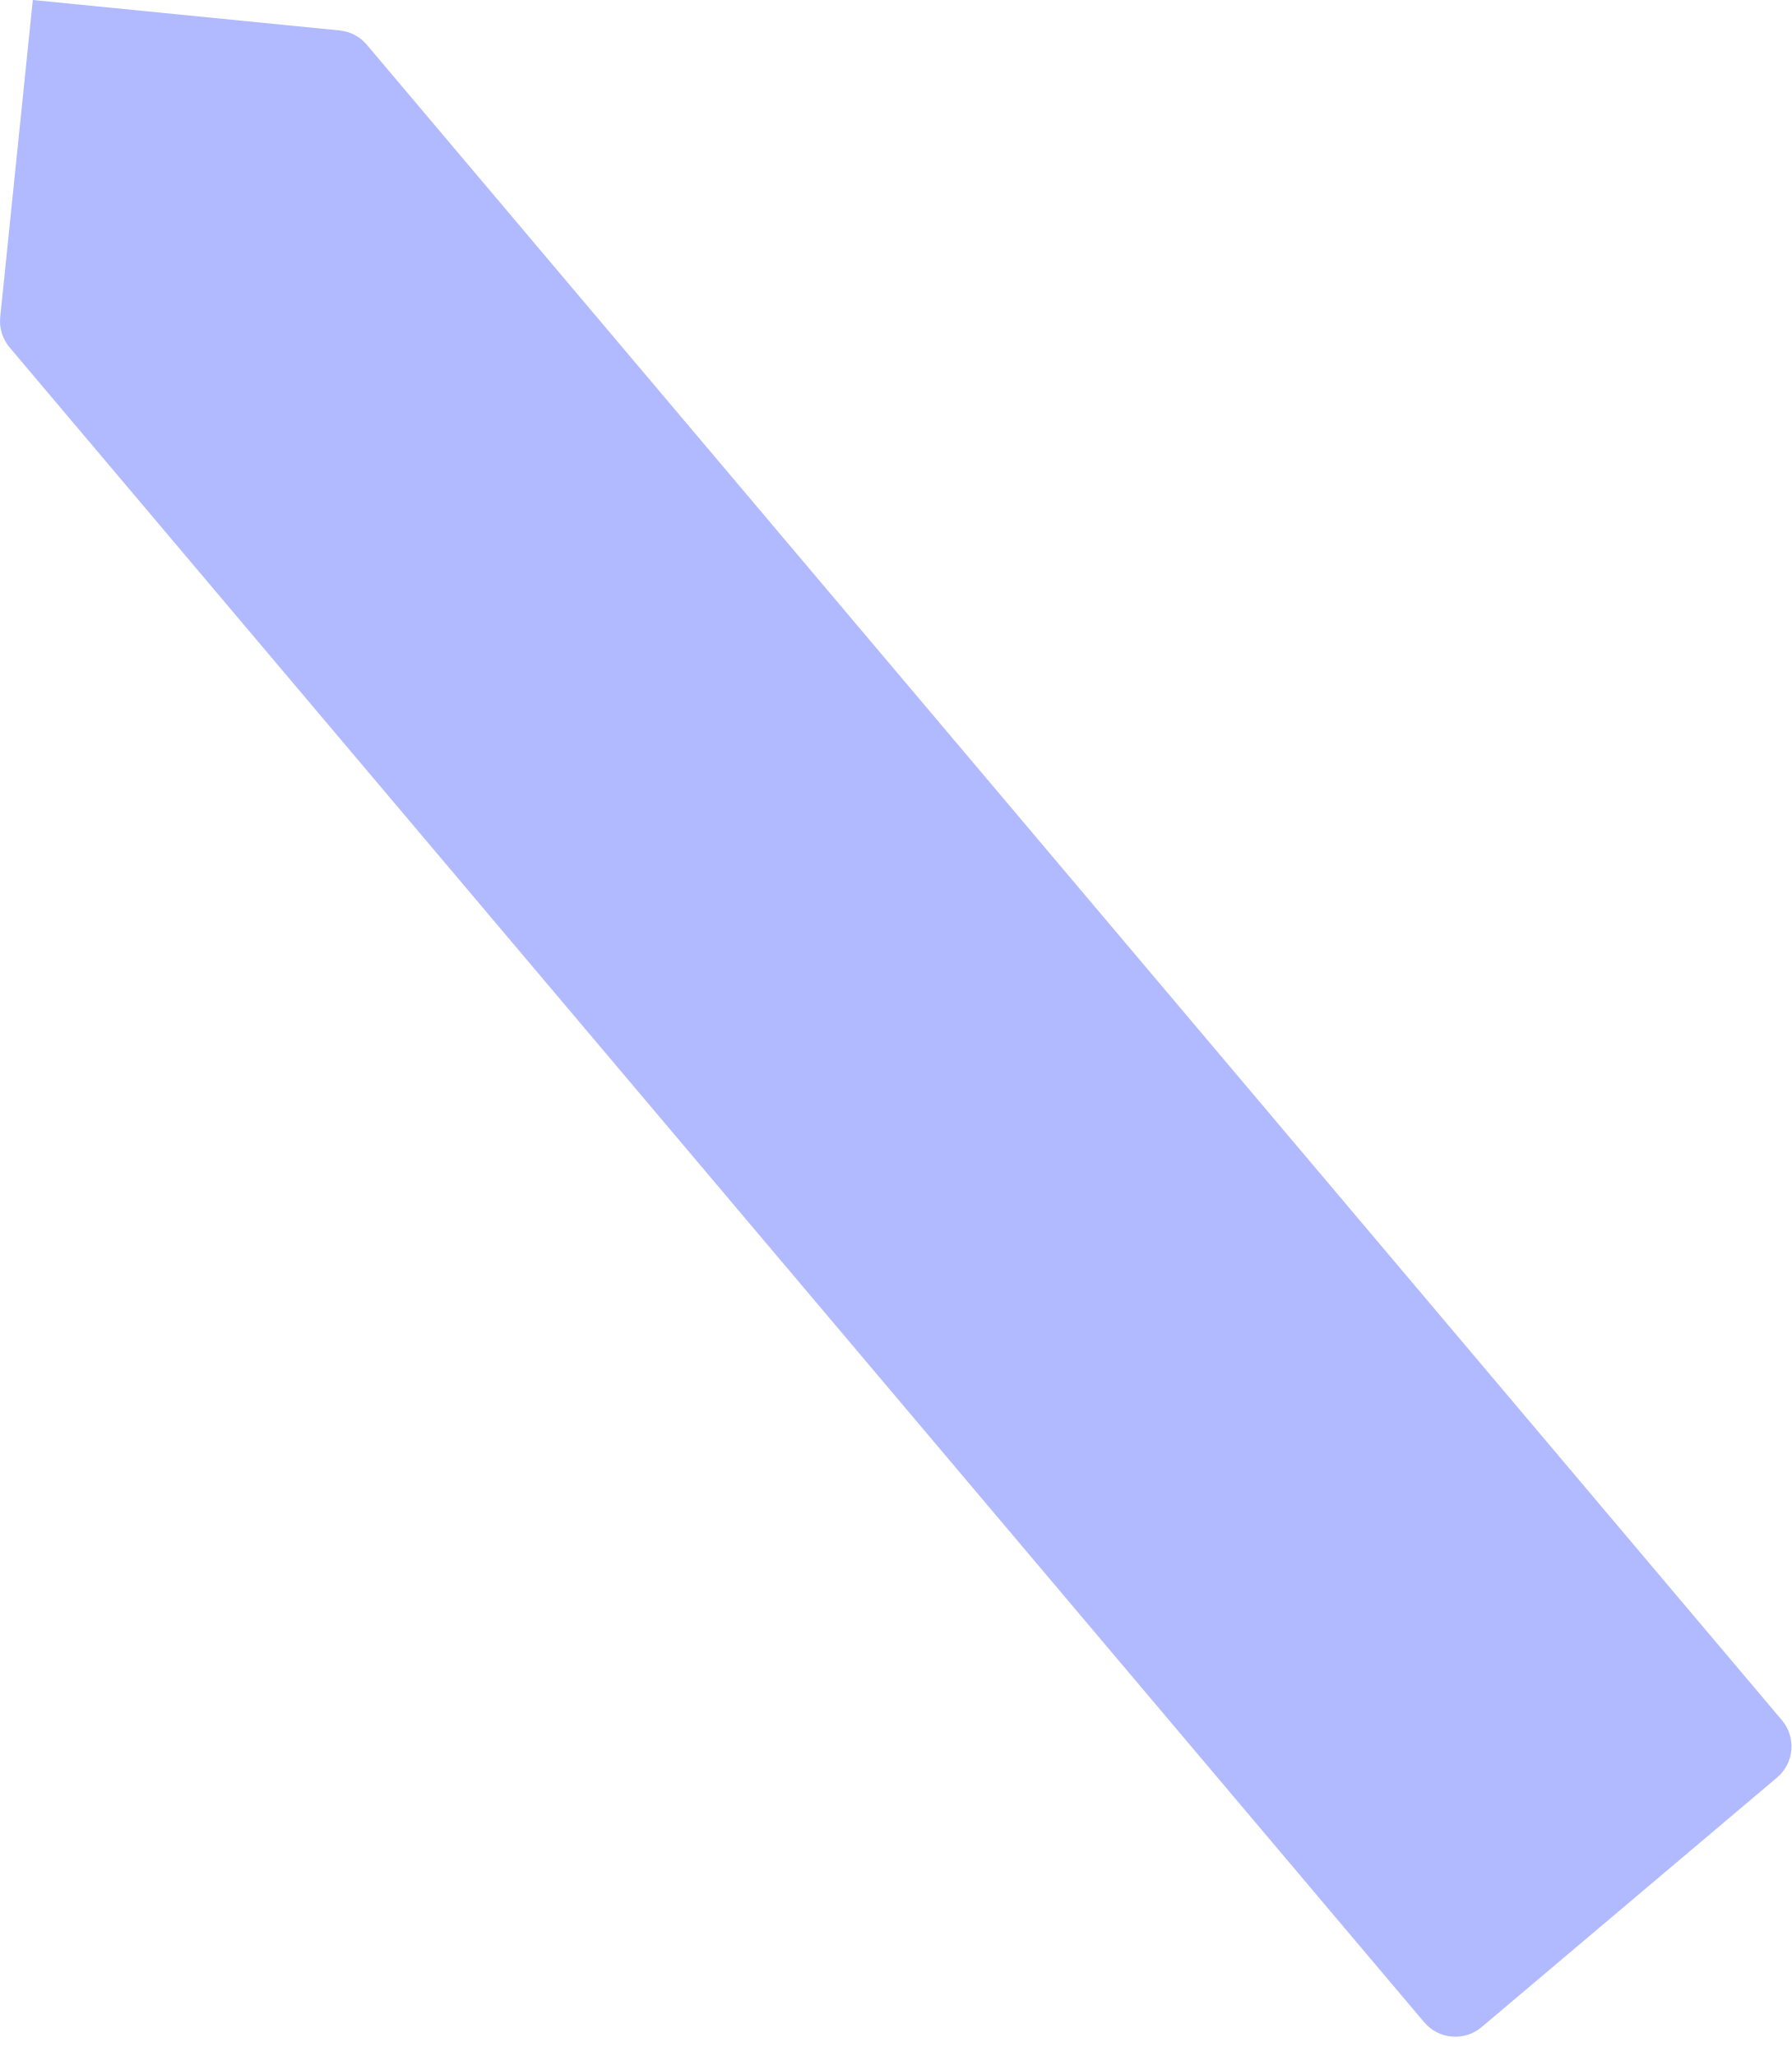
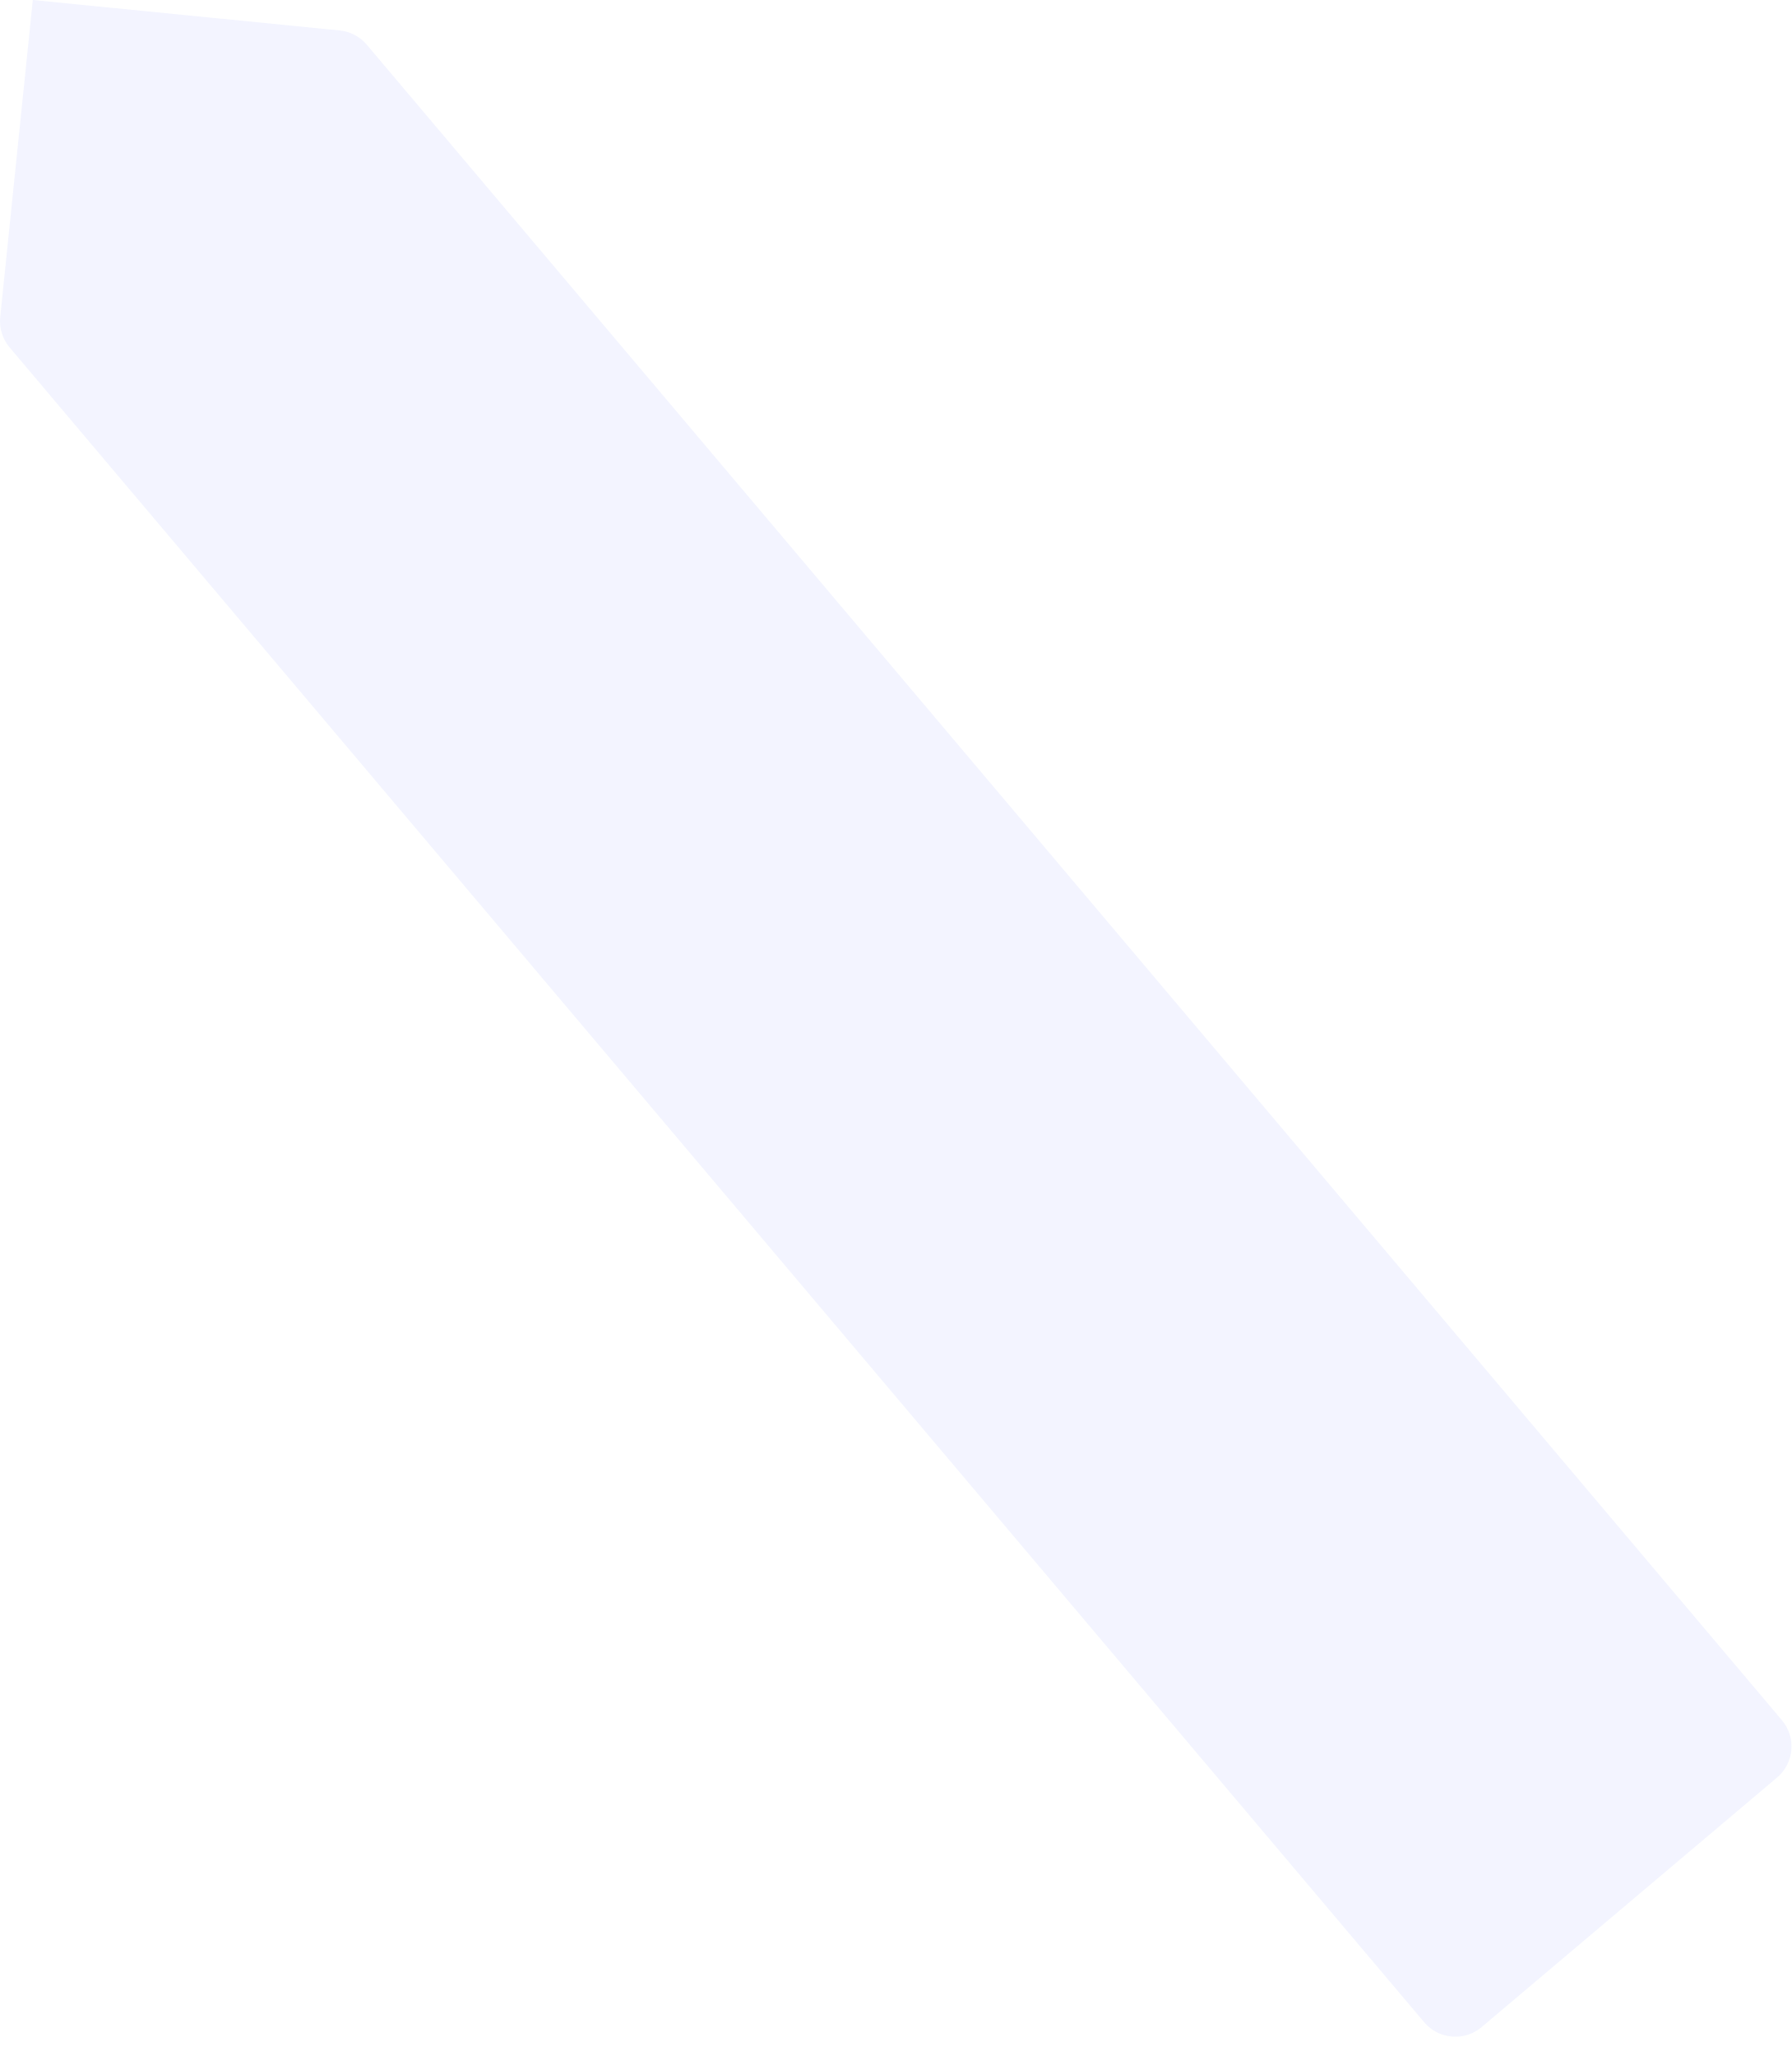
<svg xmlns="http://www.w3.org/2000/svg" width="88" height="101" viewBox="0 0 88 101" fill="none">
-   <path d="M16.688 1.496C17.205 1.548 17.683 1.799 18.018 2.196L87.535 84.503C88.248 85.347 88.142 86.608 87.298 87.321L72.783 99.581C71.939 100.294 70.677 100.187 69.964 99.344L0.472 17.067C0.122 16.652 -0.045 16.112 0.011 15.572L1.612 -0L16.688 1.496Z" fill="#B1BAFF" />
+   <path opacity="0.16" d="M16.688 1.496C17.205 1.548 17.683 1.799 18.018 2.196L87.535 84.503C88.248 85.347 88.142 86.608 87.298 87.321L72.783 99.581C71.939 100.294 70.677 100.187 69.964 99.344L0.472 17.067C0.122 16.652 -0.045 16.112 0.011 15.572L1.612 -0L16.688 1.496Z" fill="#B1BAFF" />
</svg>
